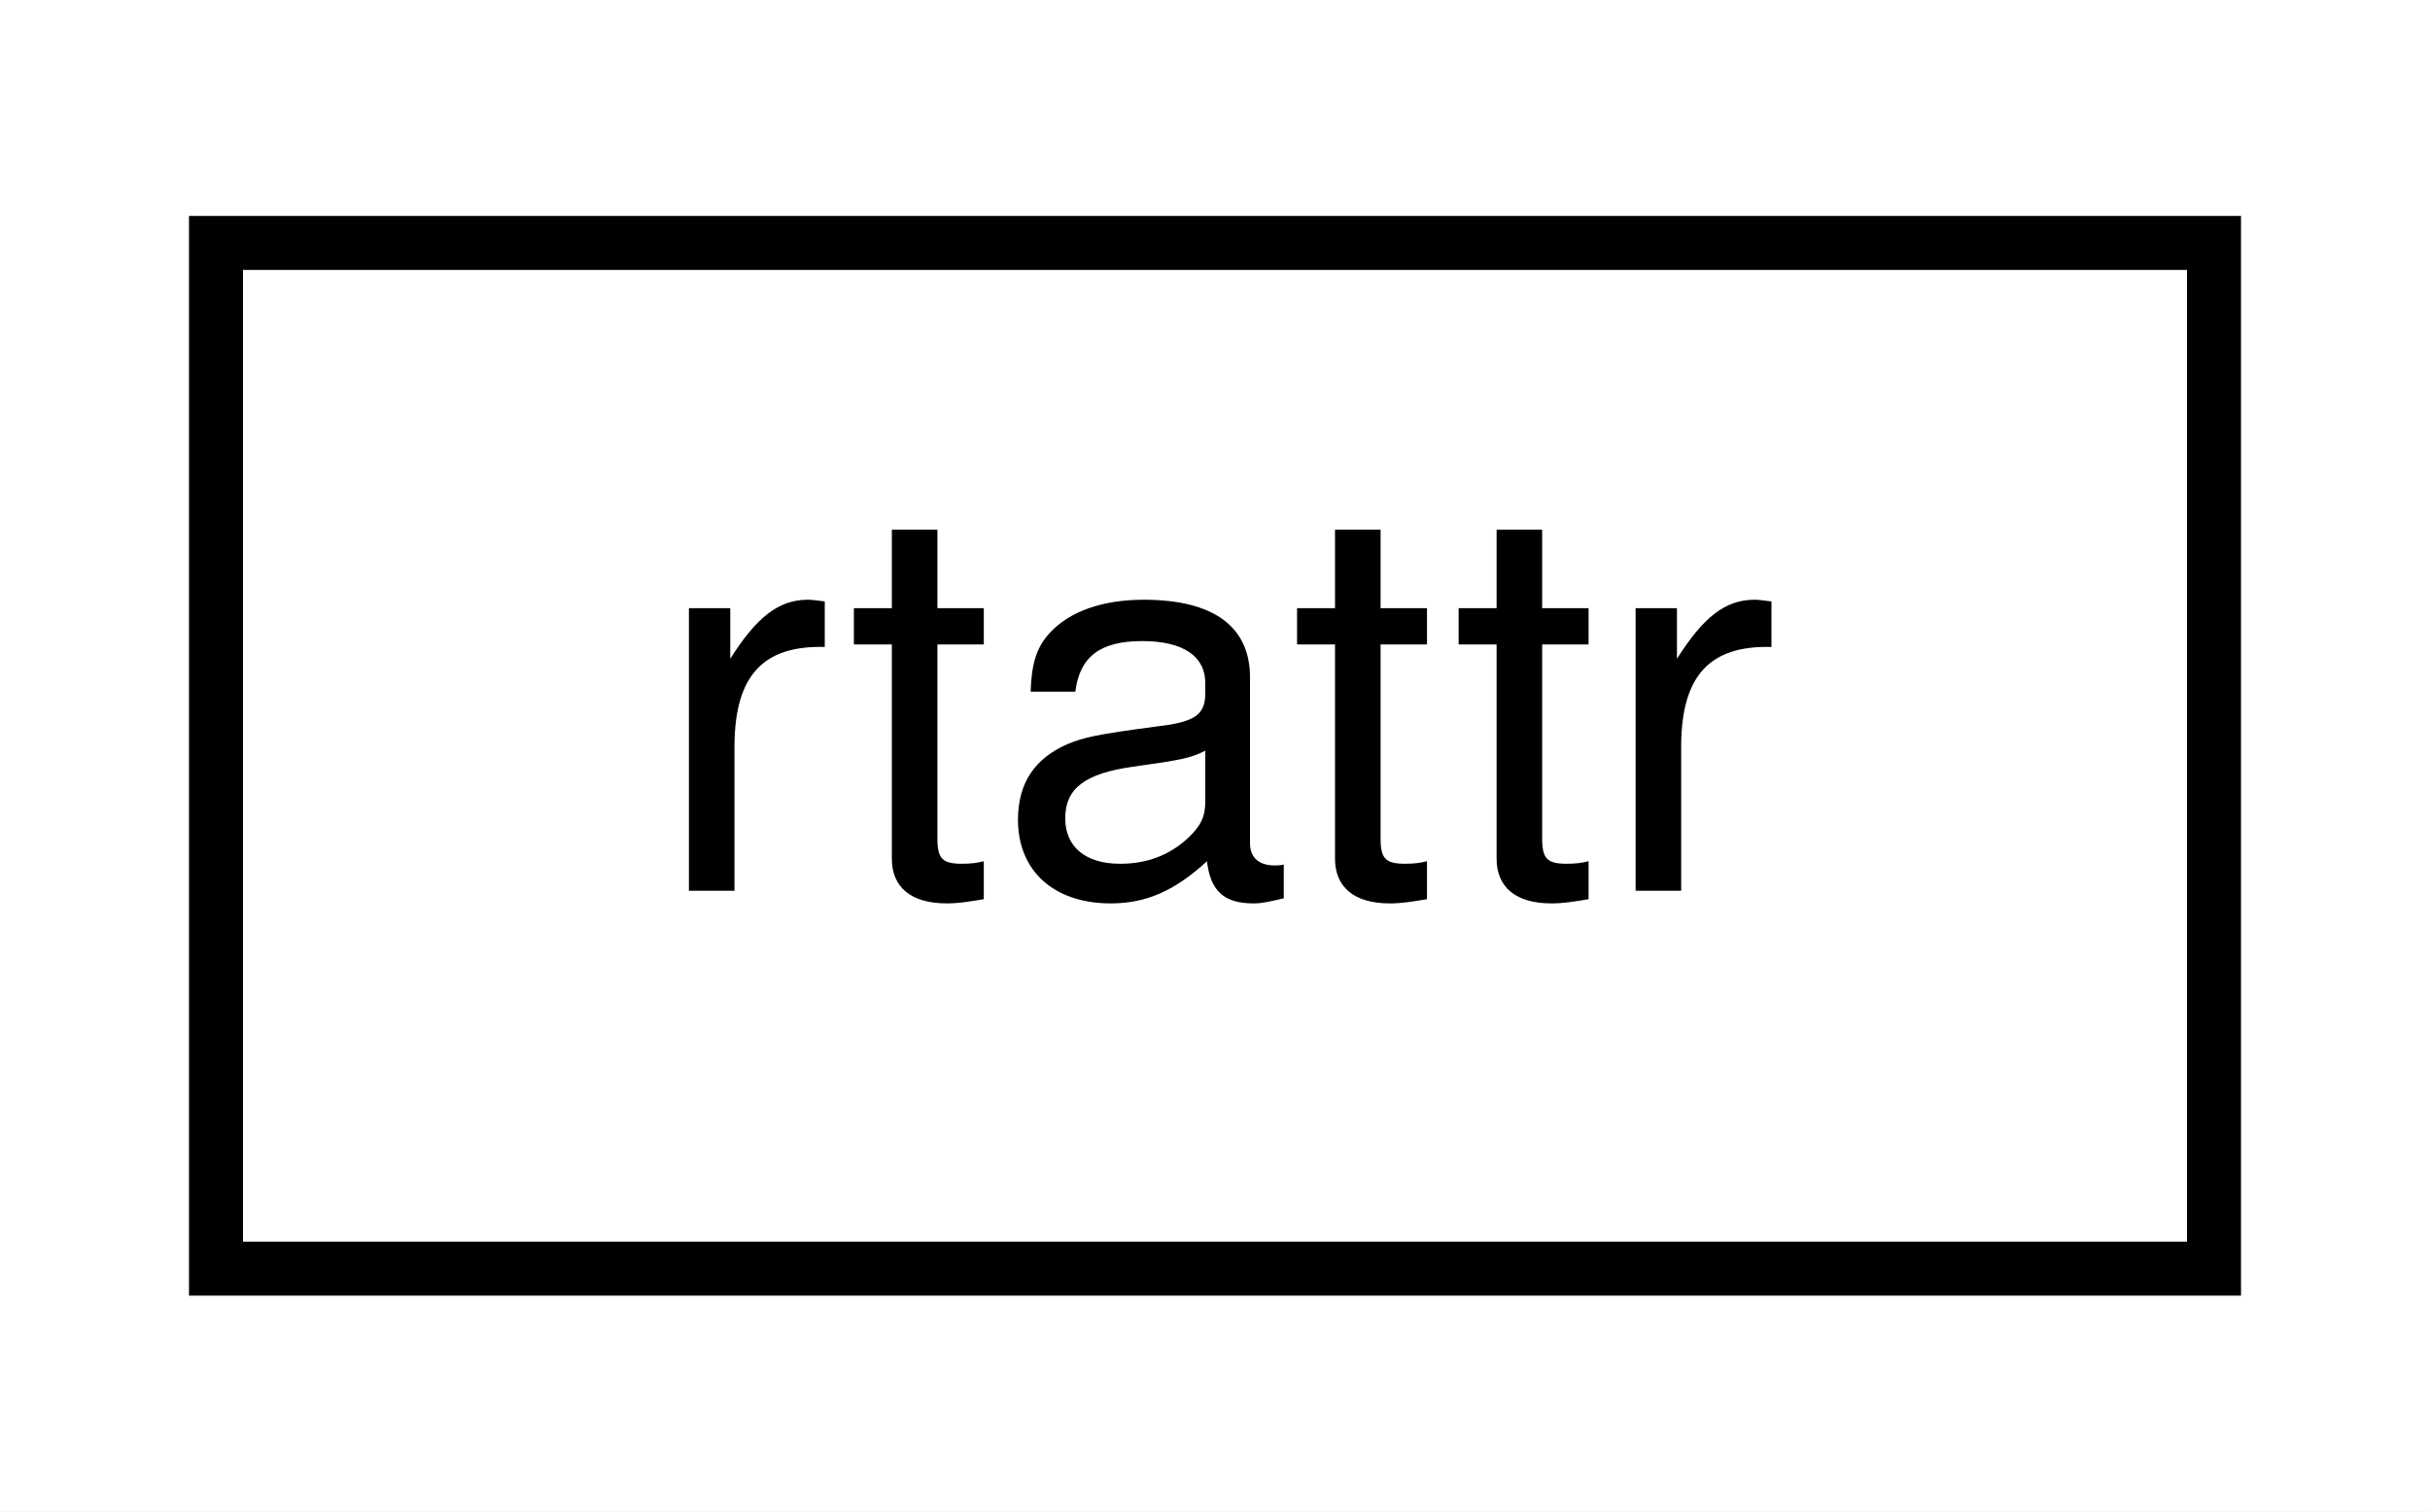
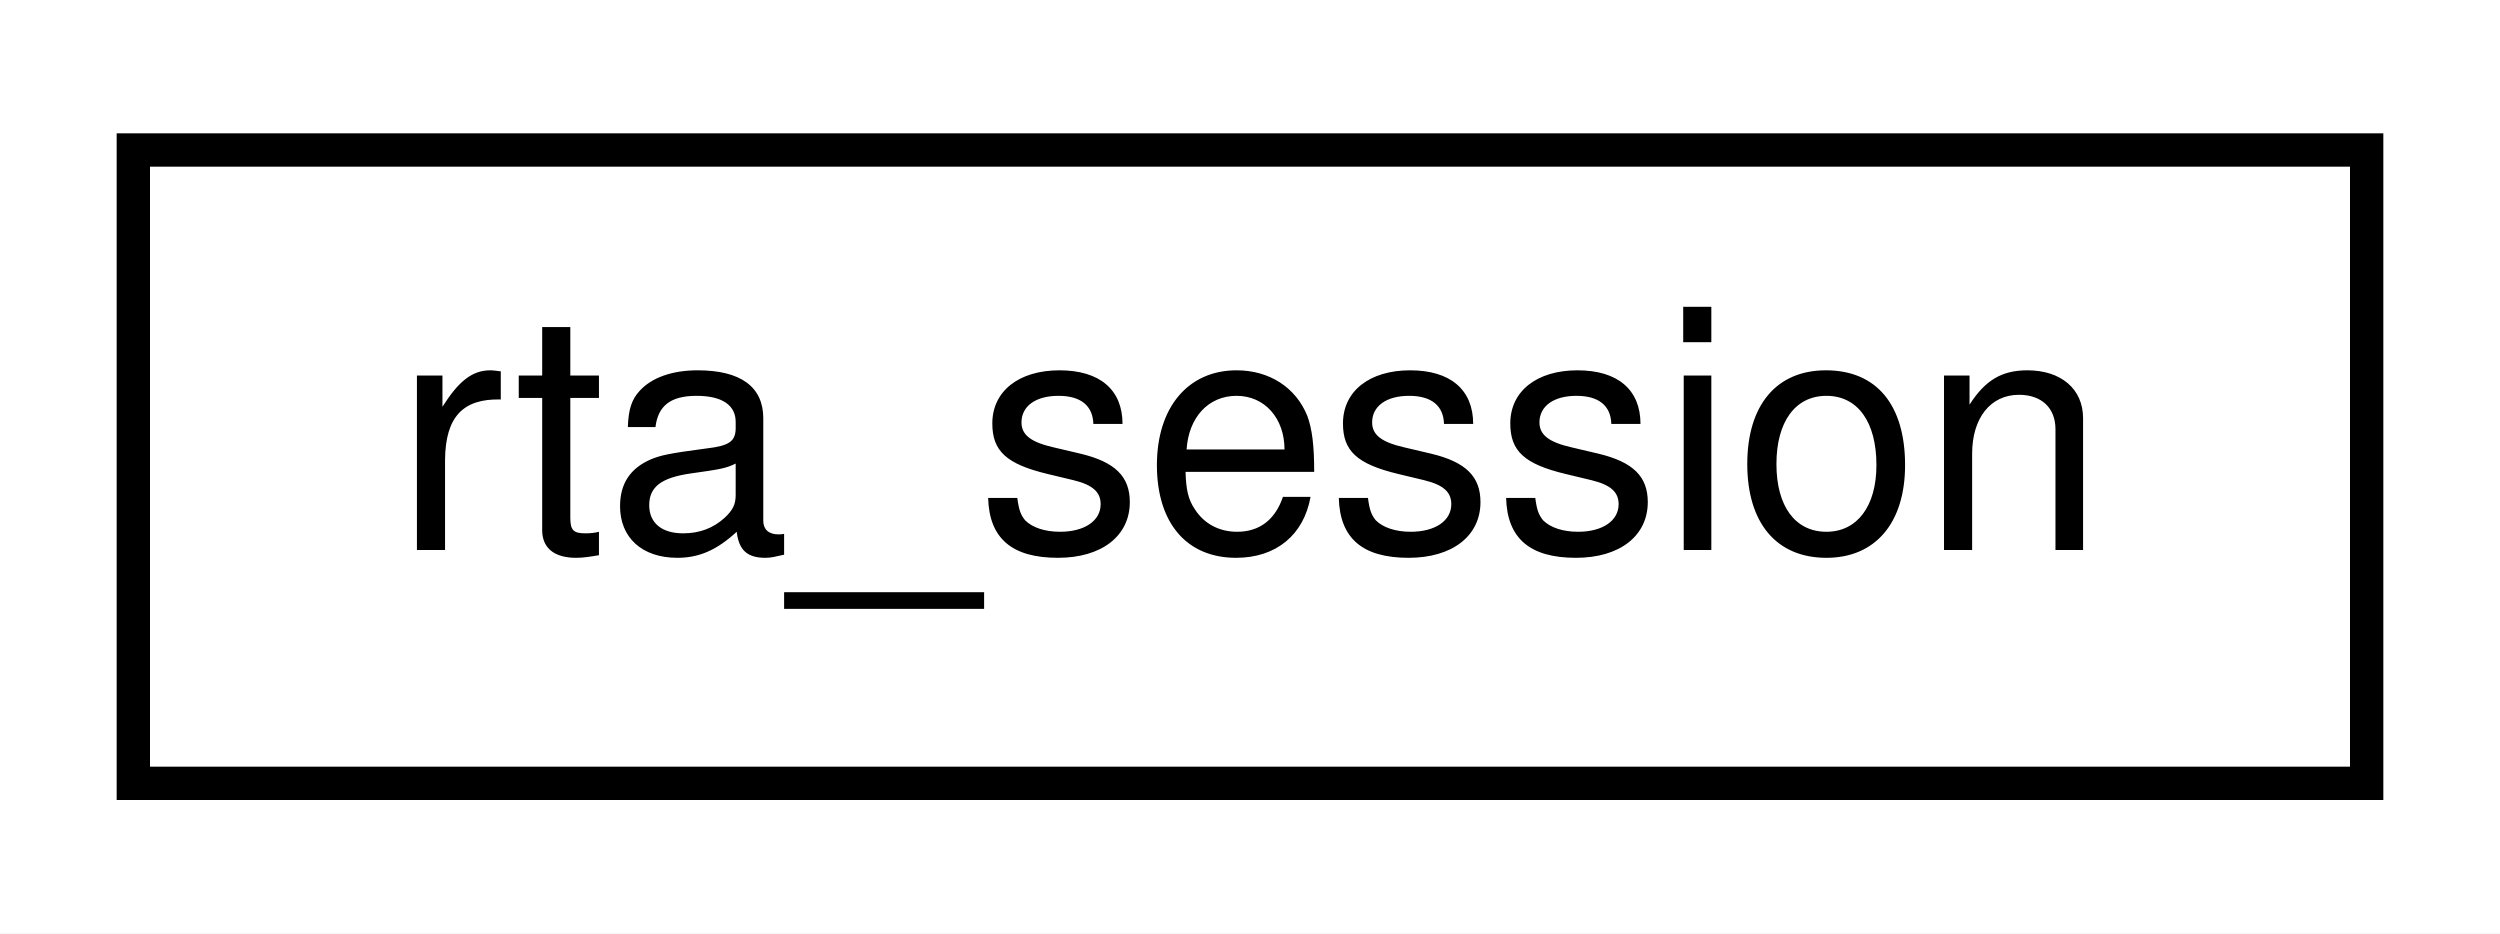
- <svg xmlns="http://www.w3.org/2000/svg" xmlns:xlink="http://www.w3.org/1999/xlink" width="45pt" height="28pt" viewBox="0.00 0.00 45.00 28.00">
+ <svg xmlns="http://www.w3.org/2000/svg" xmlns:xlink="http://www.w3.org/1999/xlink" width="75pt" height="28pt" viewBox="0.00 0.00 75.00 28.00">
  <g id="graph0" class="graph" transform="scale(1 1) rotate(0) translate(4 24)">
-     <polygon fill="white" stroke="none" points="-4,4 -4,-24 41,-24 41,4 -4,4" />
+     <polygon fill="white" stroke="none" points="-4,4 -4,-24 71,-24 71,4 -4,4" />
    <g id="node1" class="node">
      <g id="a_node1">
-         <a xlink:href="structrtattr.html" target="_top" xlink:title="rtattr">
-           <polygon fill="white" stroke="black" points="0,-0.5 0,-19.5 37,-19.5 37,-0.5 0,-0.5" />
-           <text text-anchor="middle" x="18.5" y="-7.5" font-family="Helvetica,sans-Serif" font-size="10.00">rtattr</text>
+         <a xlink:href="structrta__session.html" target="_top" xlink:title="rta_session">
+           <polygon fill="white" stroke="black" points="0,-0.5 0,-19.5 67,-19.5 67,-0.5 0,-0.5" />
+           <text text-anchor="middle" x="33.5" y="-7.5" font-family="Helvetica,sans-Serif" font-size="10.00">rta_session</text>
        </a>
      </g>
    </g>
  </g>
</svg>
